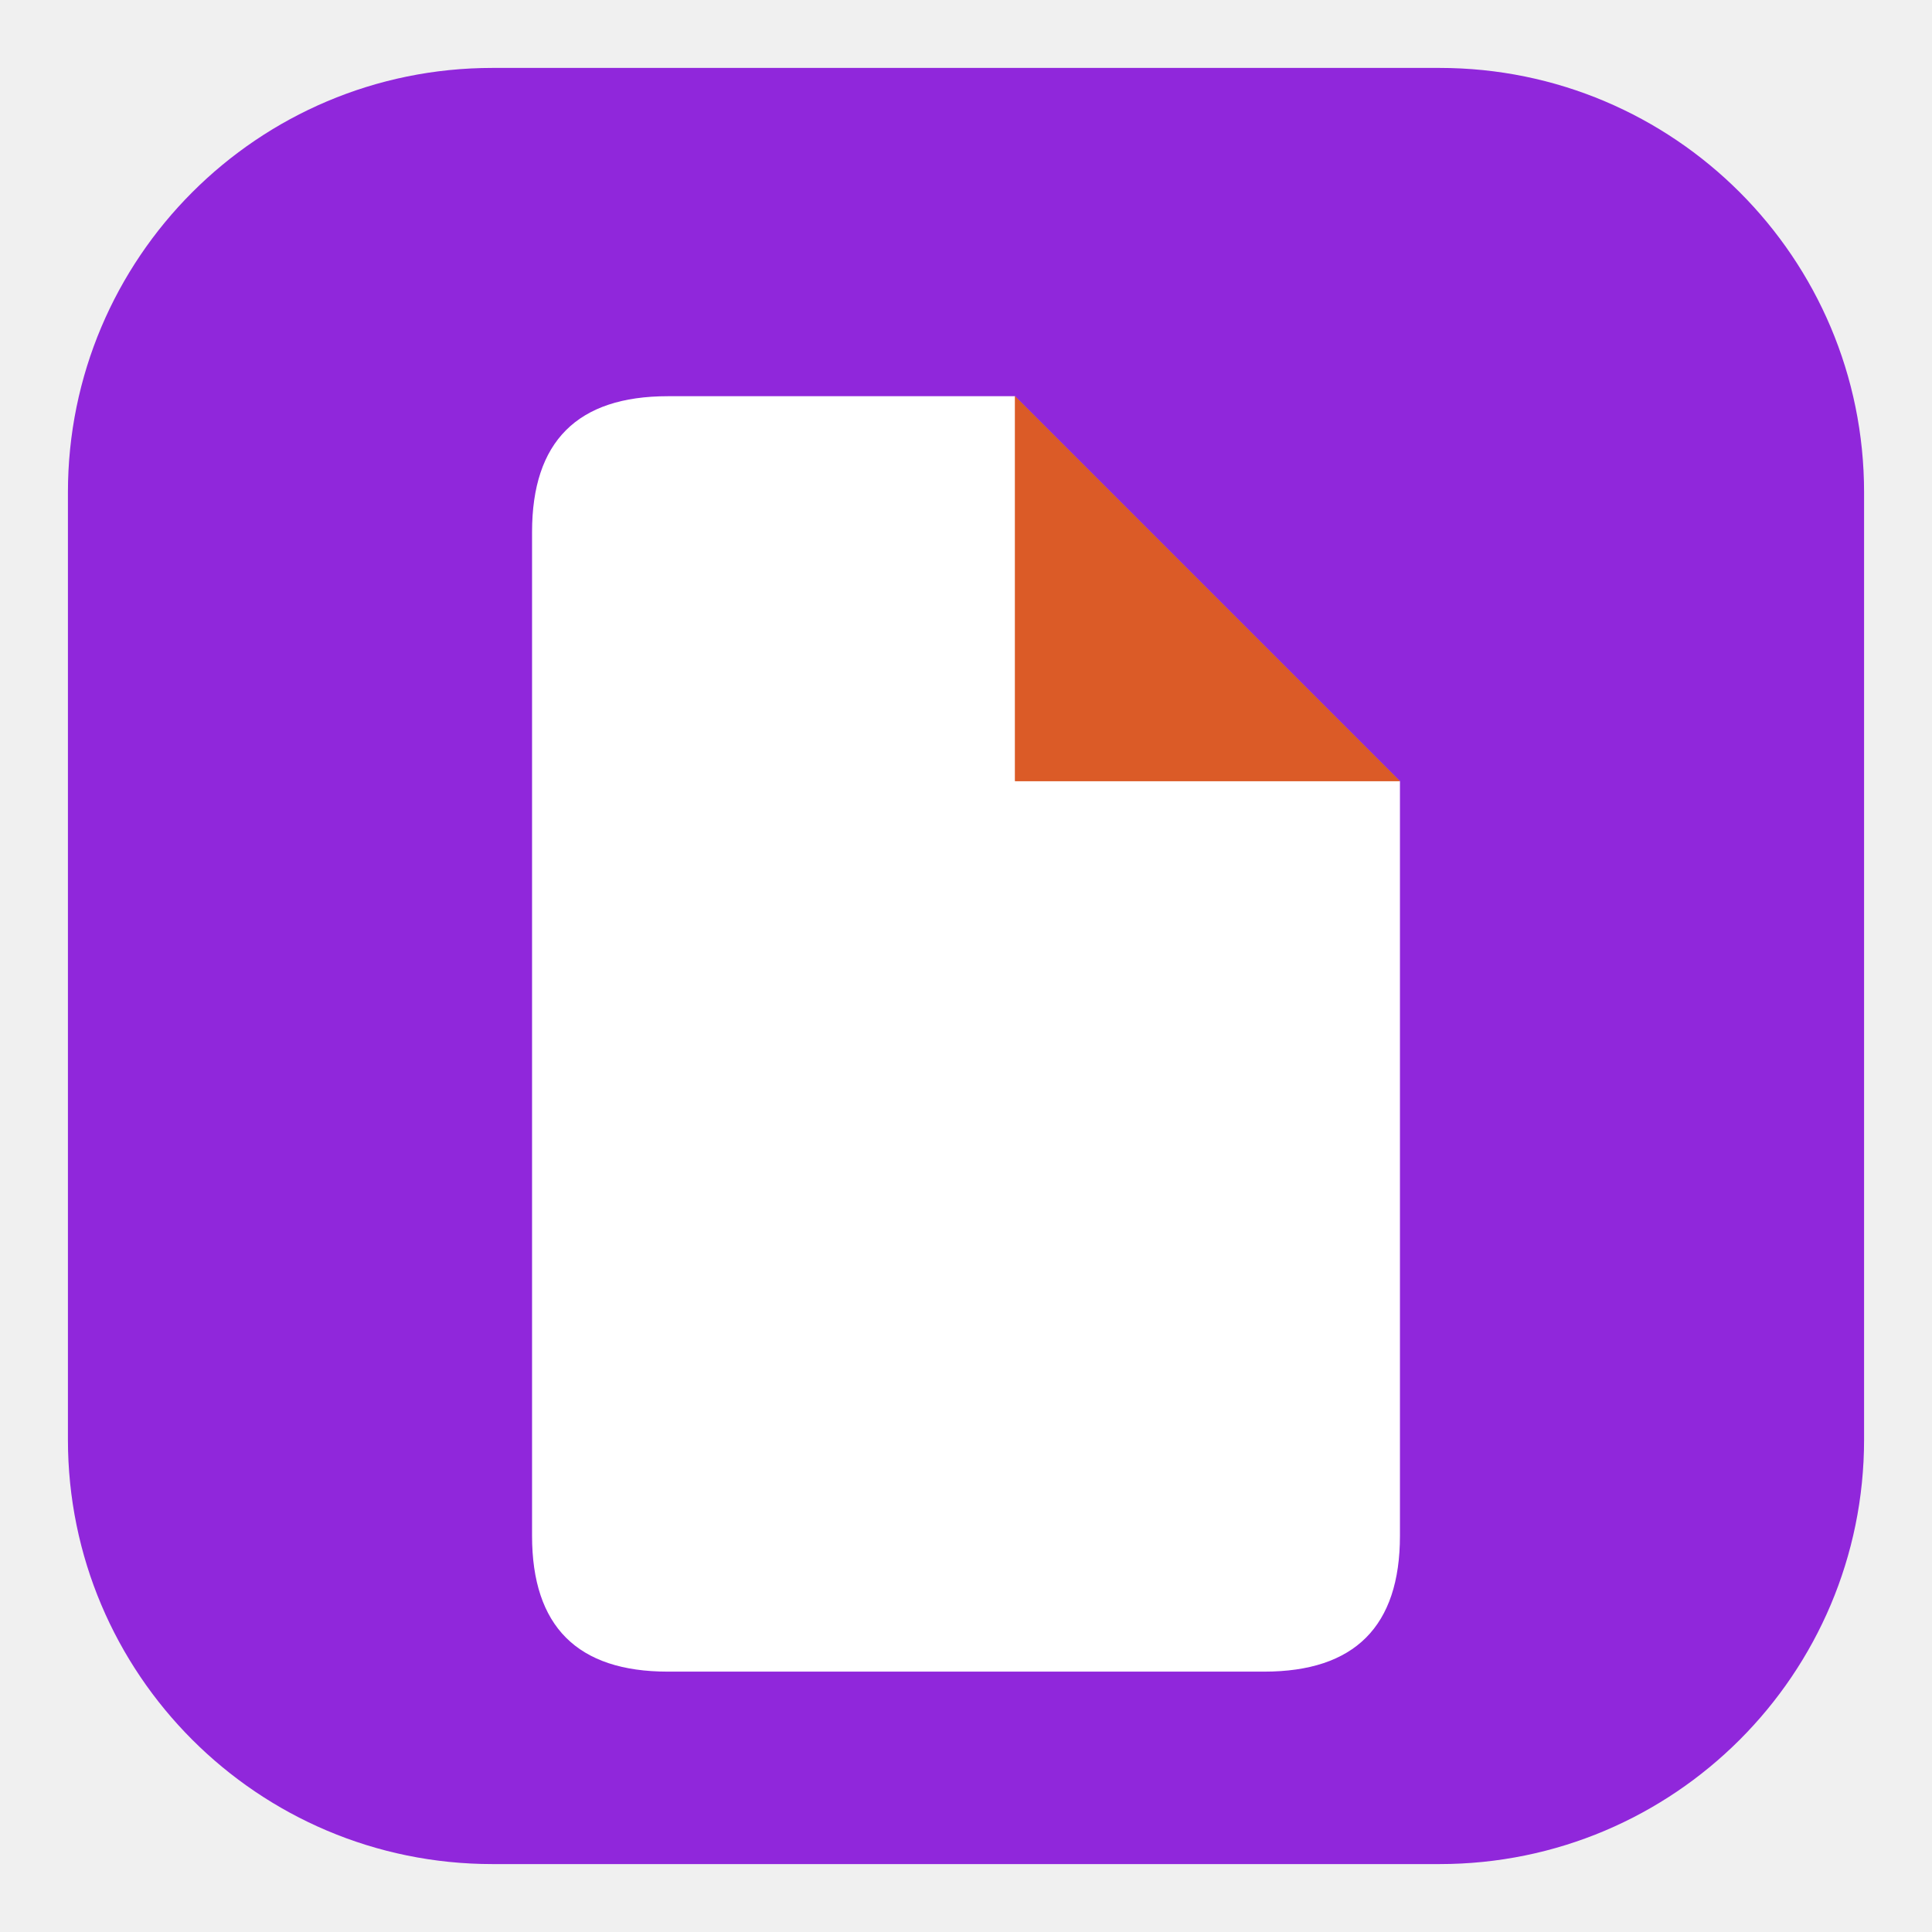
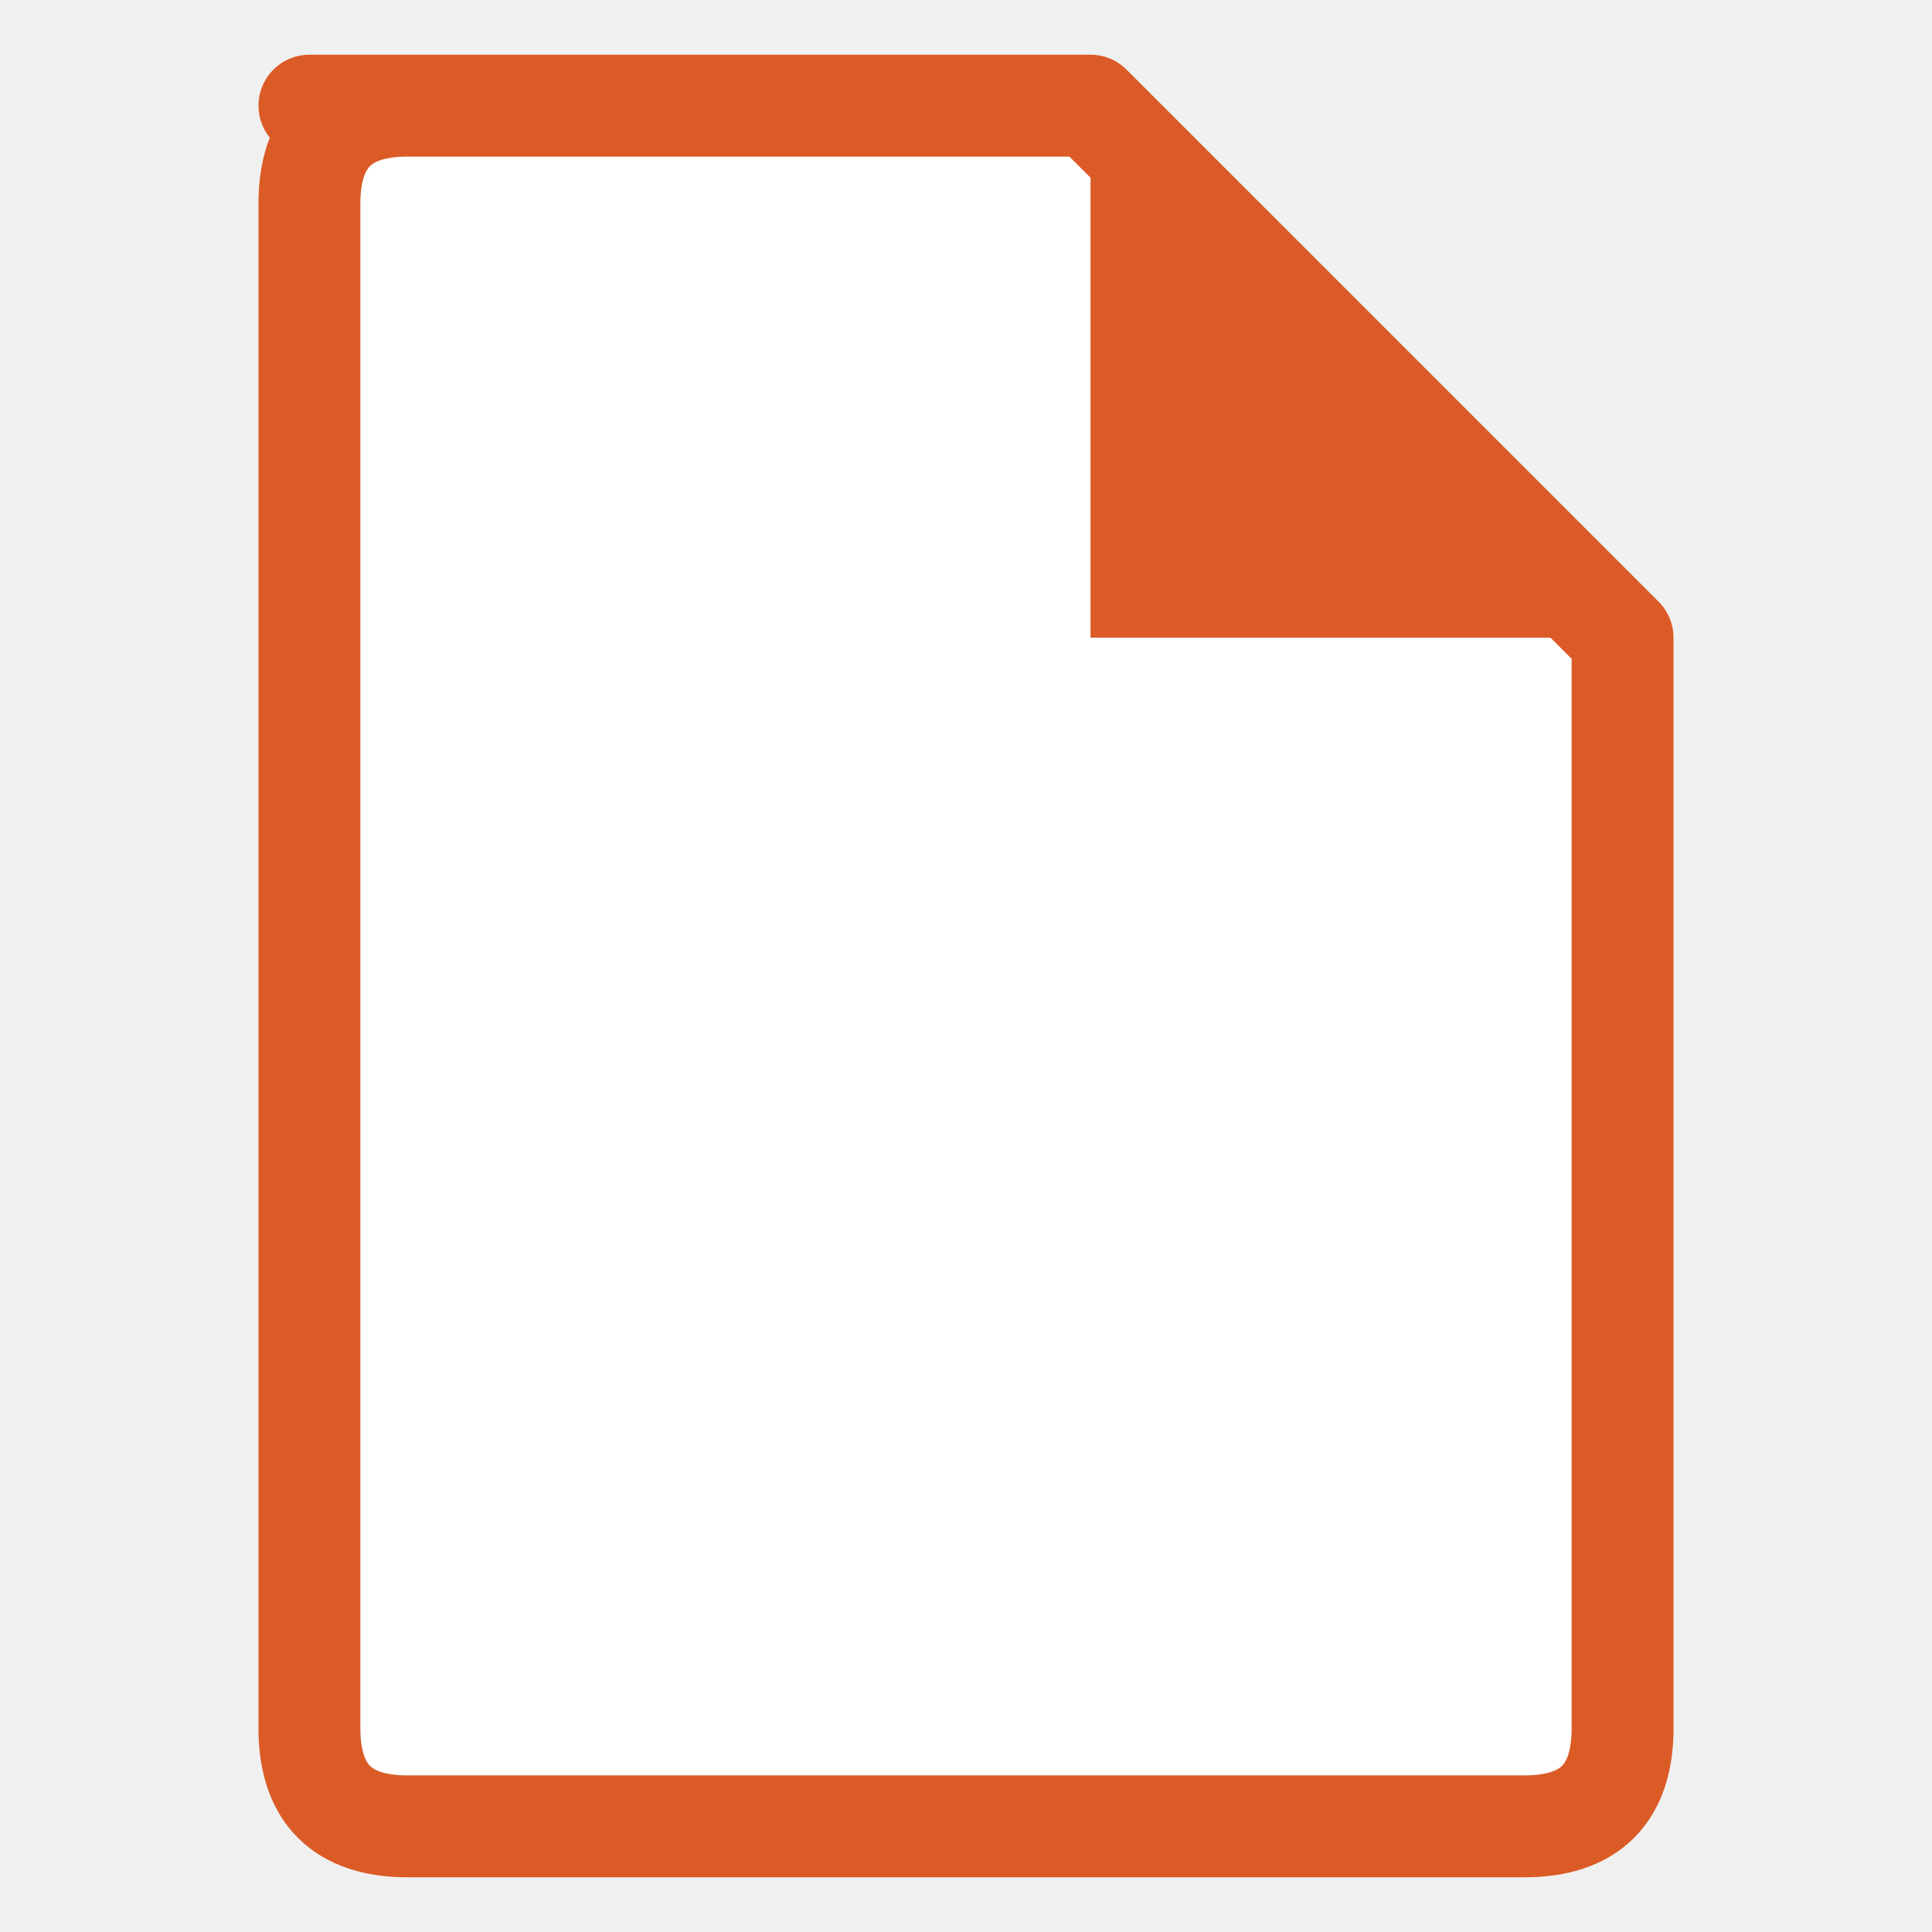
<svg xmlns="http://www.w3.org/2000/svg" viewBox="0 0 1024 1024">
-   <rect x="36" y="36" width="952" height="952" rx="225" fill="#9027db" />
-   <path d="     M 282 210     H 538     L 742 414     V 814     Q 742 886 670 886     H 354     Q 282 886 282 814     V 282     Q 282 210 354 210     Z" fill="#ffffff" />
-   <path d="M 538 210 L 742 414 H 538 Z" fill="#db5b27" />
-   <path d="M 538 210 H 742 V 414 Z" fill="#9027db" />
-   <path d="M 538 210 L 742 414 H 538 Z" fill="#db5b27" />
+   <path d="M164 56        H578        L860 338        V916        Q860 968 808 968        H216        Q164 968 164 916        V108        Q164 56 216 56        Z" fill="#ffffff" stroke="#db5b27" stroke-width="54" stroke-linejoin="round" />
+   <path d="M578 56        L860 338        H578        Z" fill="#db5b27" />
</svg>
